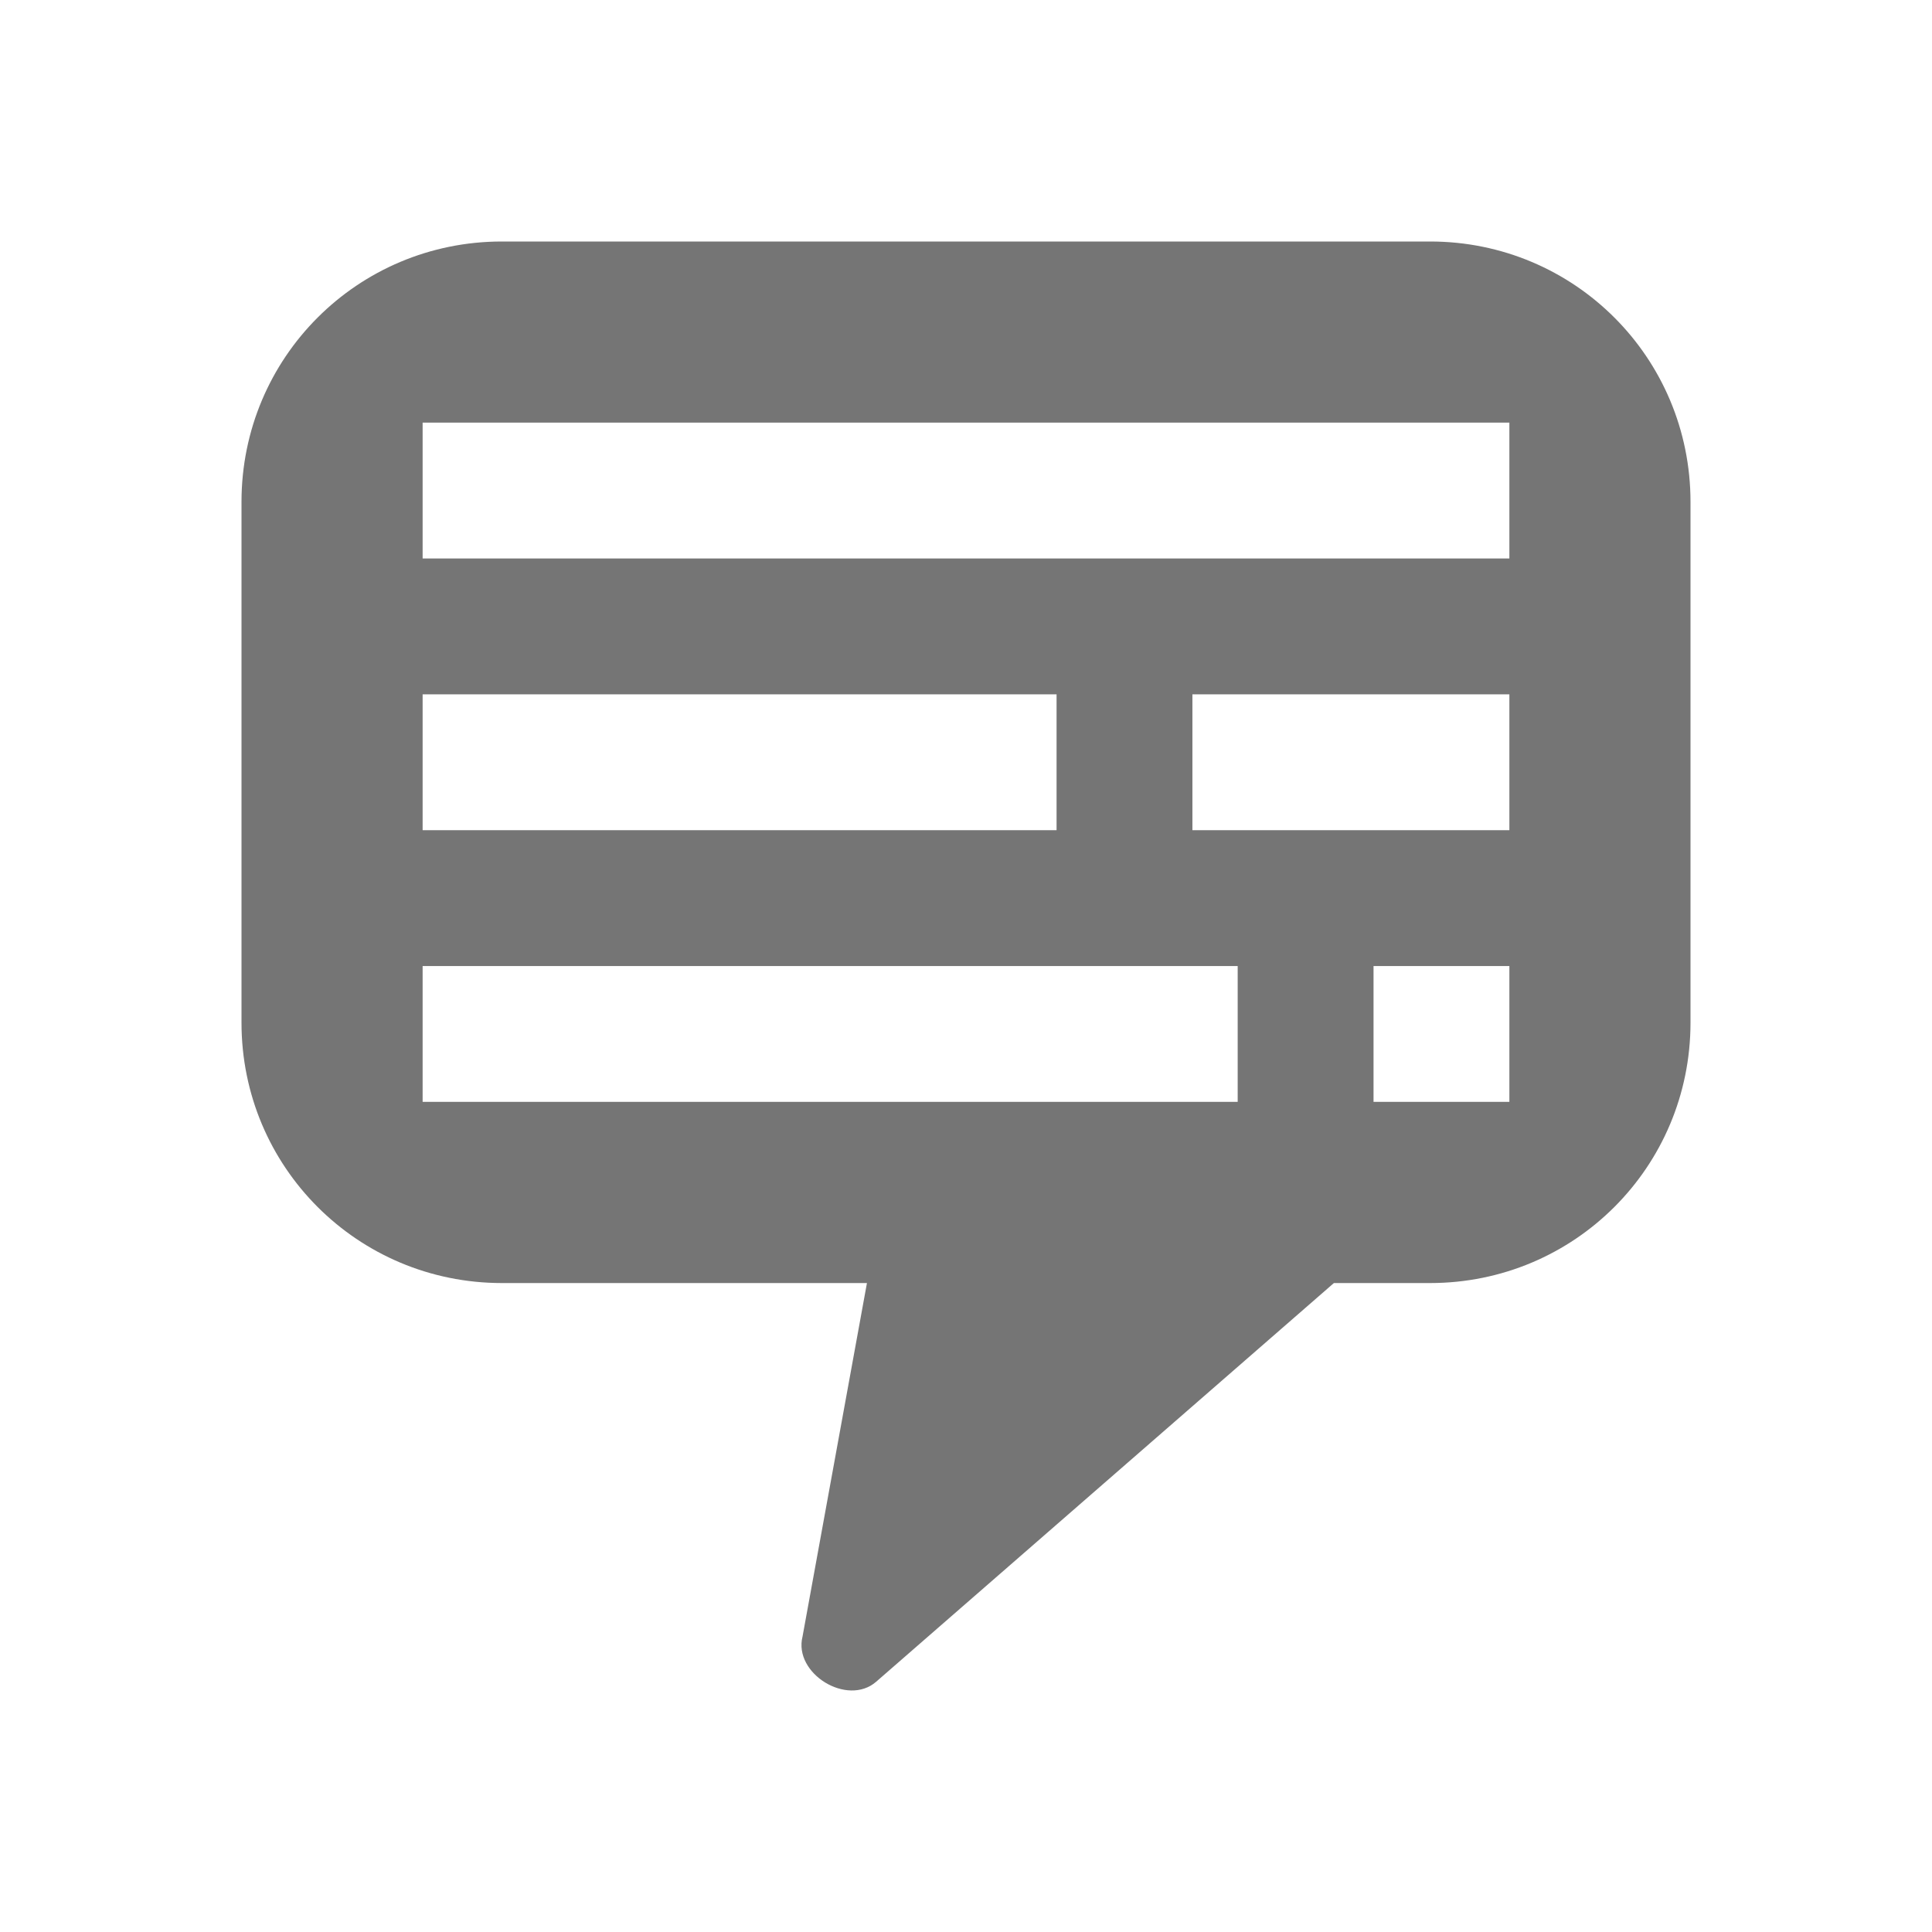
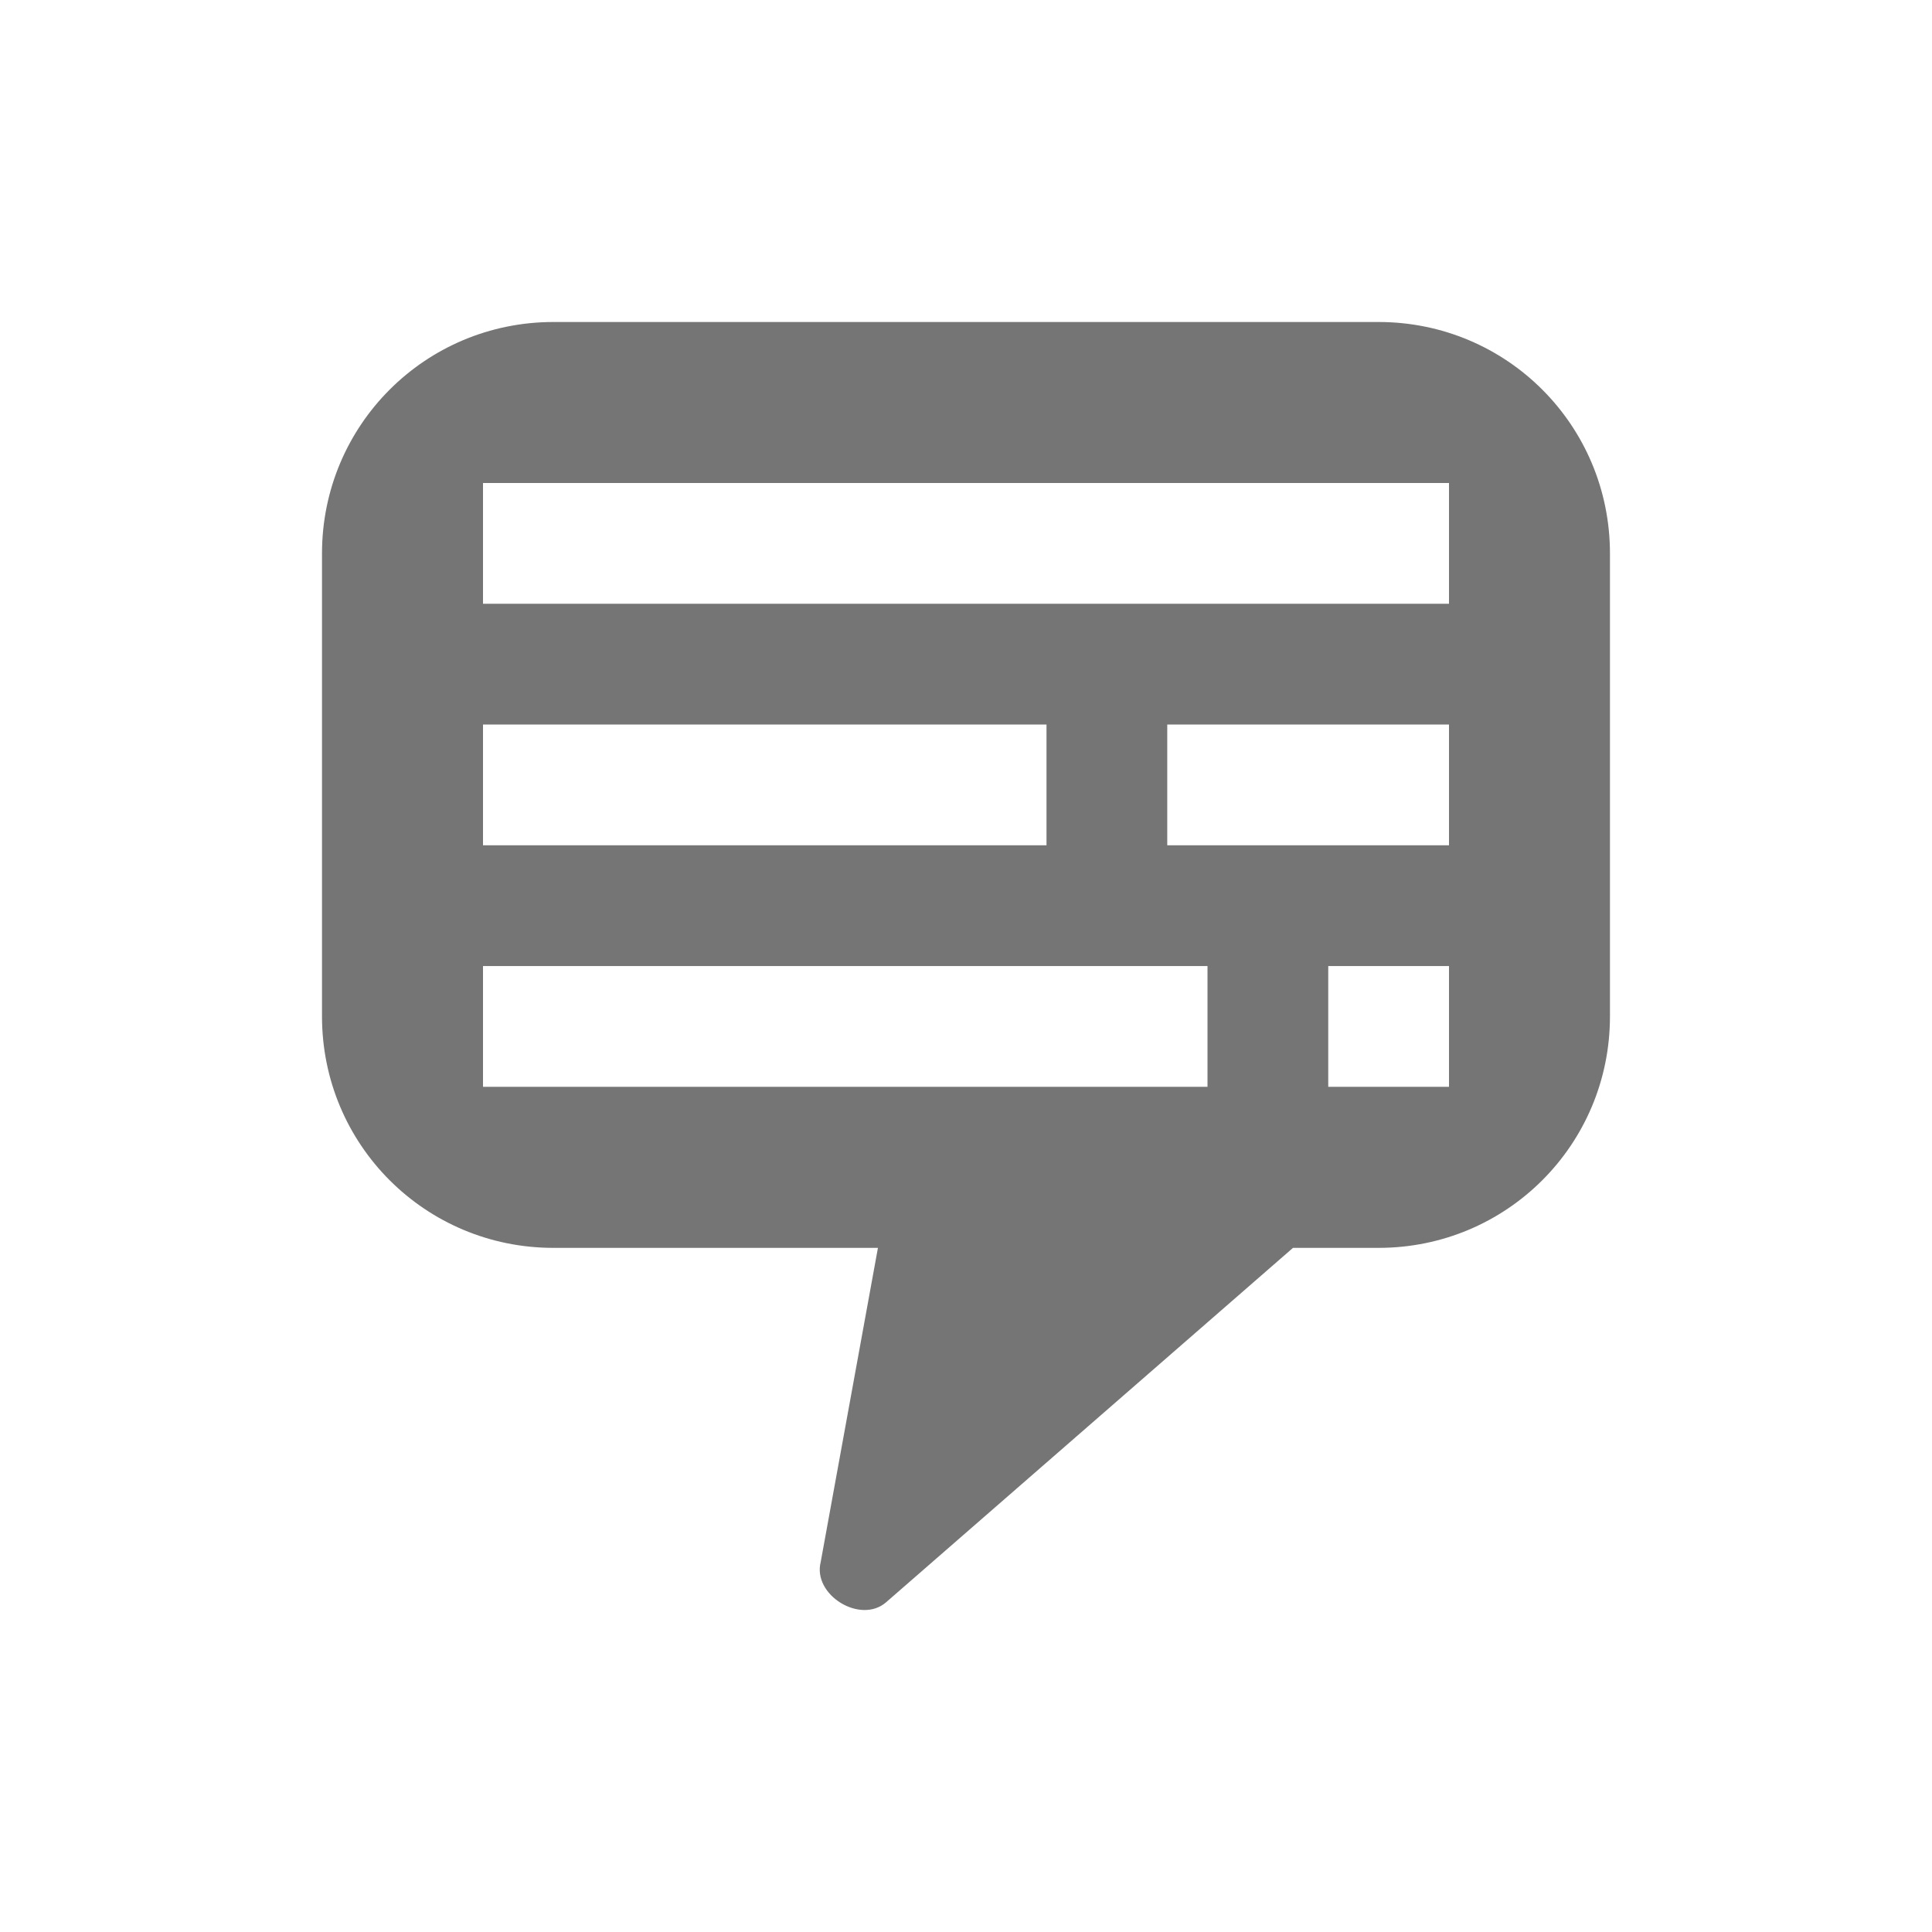
<svg xmlns="http://www.w3.org/2000/svg" width="48" height="48" id="svg4682" version="1.1">
  <defs id="defs4684" />
  <g id="layer1" transform="translate(0,-1004.362)">
-     <path style="color:#000000;display:inline;overflow:visible;visibility:visible;fill:#757575;fill-opacity:1;fill-rule:nonzero;stroke:none;stroke-width:0.562;marker:none;enable-background:accumulate" d="m 12.469,1010.362 c -3.584,0 -6.469,2.885 -6.469,6.469 v 12.939 c 0,3.584 2.885,6.469 6.469,6.469 h 9.07 l -1.6,8.781 c -0.232,0.921 1.111,1.747 1.828,1.125 l 11.373,-9.906 h 2.391 c 3.584,0 6.469,-2.885 6.469,-6.469 v -12.939 c 0,-3.584 -2.885,-6.469 -6.469,-6.469 z m -1.969,4.5 h 27 v 3.375 H 10.5 Z m 0,6.751 h 15.75 v 3.375 H 10.5 Z m 19.125,0 h 7.875 v 3.375 h -7.875 z m -19.125,6.75 h 20.25 v 3.375 H 10.5 Z m 23.625,0 h 3.375 v 3.375 h -3.375 z" id="rect4758" />
+     <path style="color:#000000;fill:#757575;fill-opacity:1;fill-rule:nonzero;stroke:none;stroke-width:0.5;marker:none;visibility:visible;display:inline;overflow:visible;enable-background:accumulate" d="m 13.75,1012.362 c -3.185,0 -5.75,2.565 -5.75,5.751 l 0,11.501 c 0,3.186 2.564,5.751 5.75,5.751 l 8.062,0 -1.422,7.805 c -0.206,0.819 0.987,1.553 1.625,1 l 10.109,-8.805 2.125,0 c 3.185,0 5.75,-2.565 5.75,-5.751 l 0,-11.501 c 0,-3.186 -2.564,-5.751 -5.75,-5.751 z m -1.75,4 24,0 0,3 -24,0 z m 0,6.001 14,0 0,3 -14,0 z m 17,0 7,0 0,3 -7,0 z m -17,6 18,0 0,3 -18,0 z m 21,0 3,0 0,3 -3,0 z" id="rect4758" />
  </g>
</svg>
